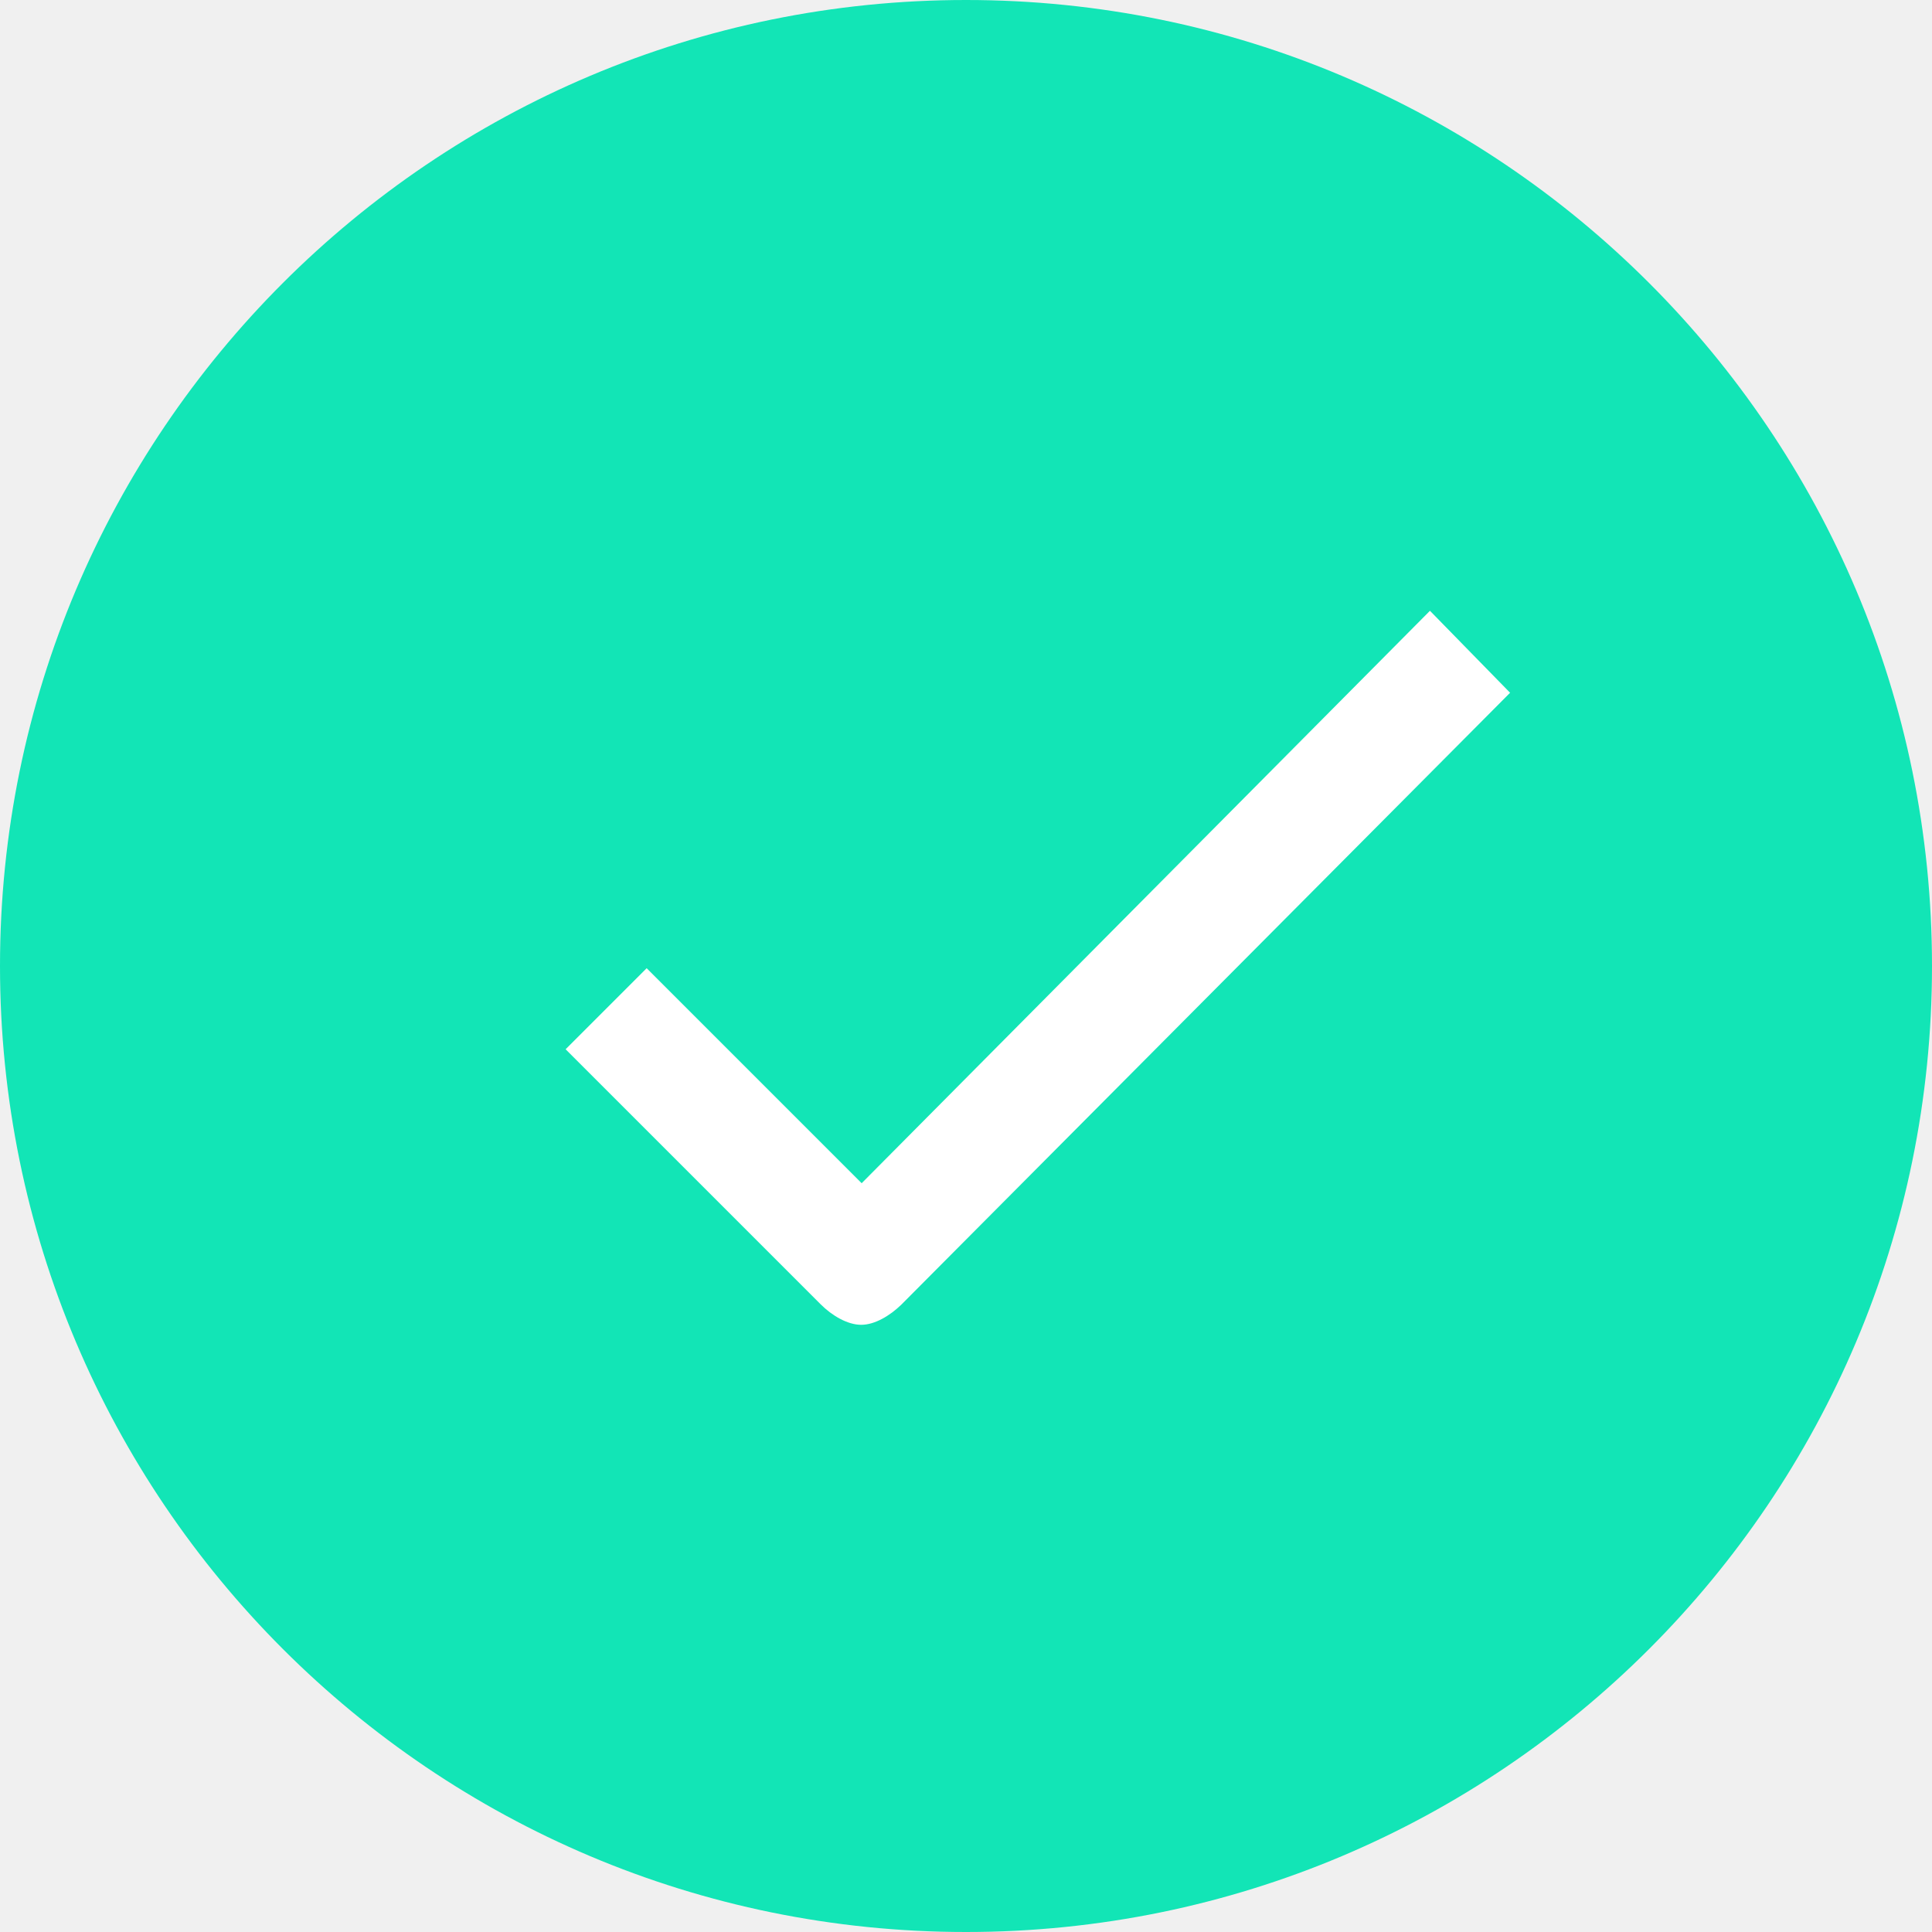
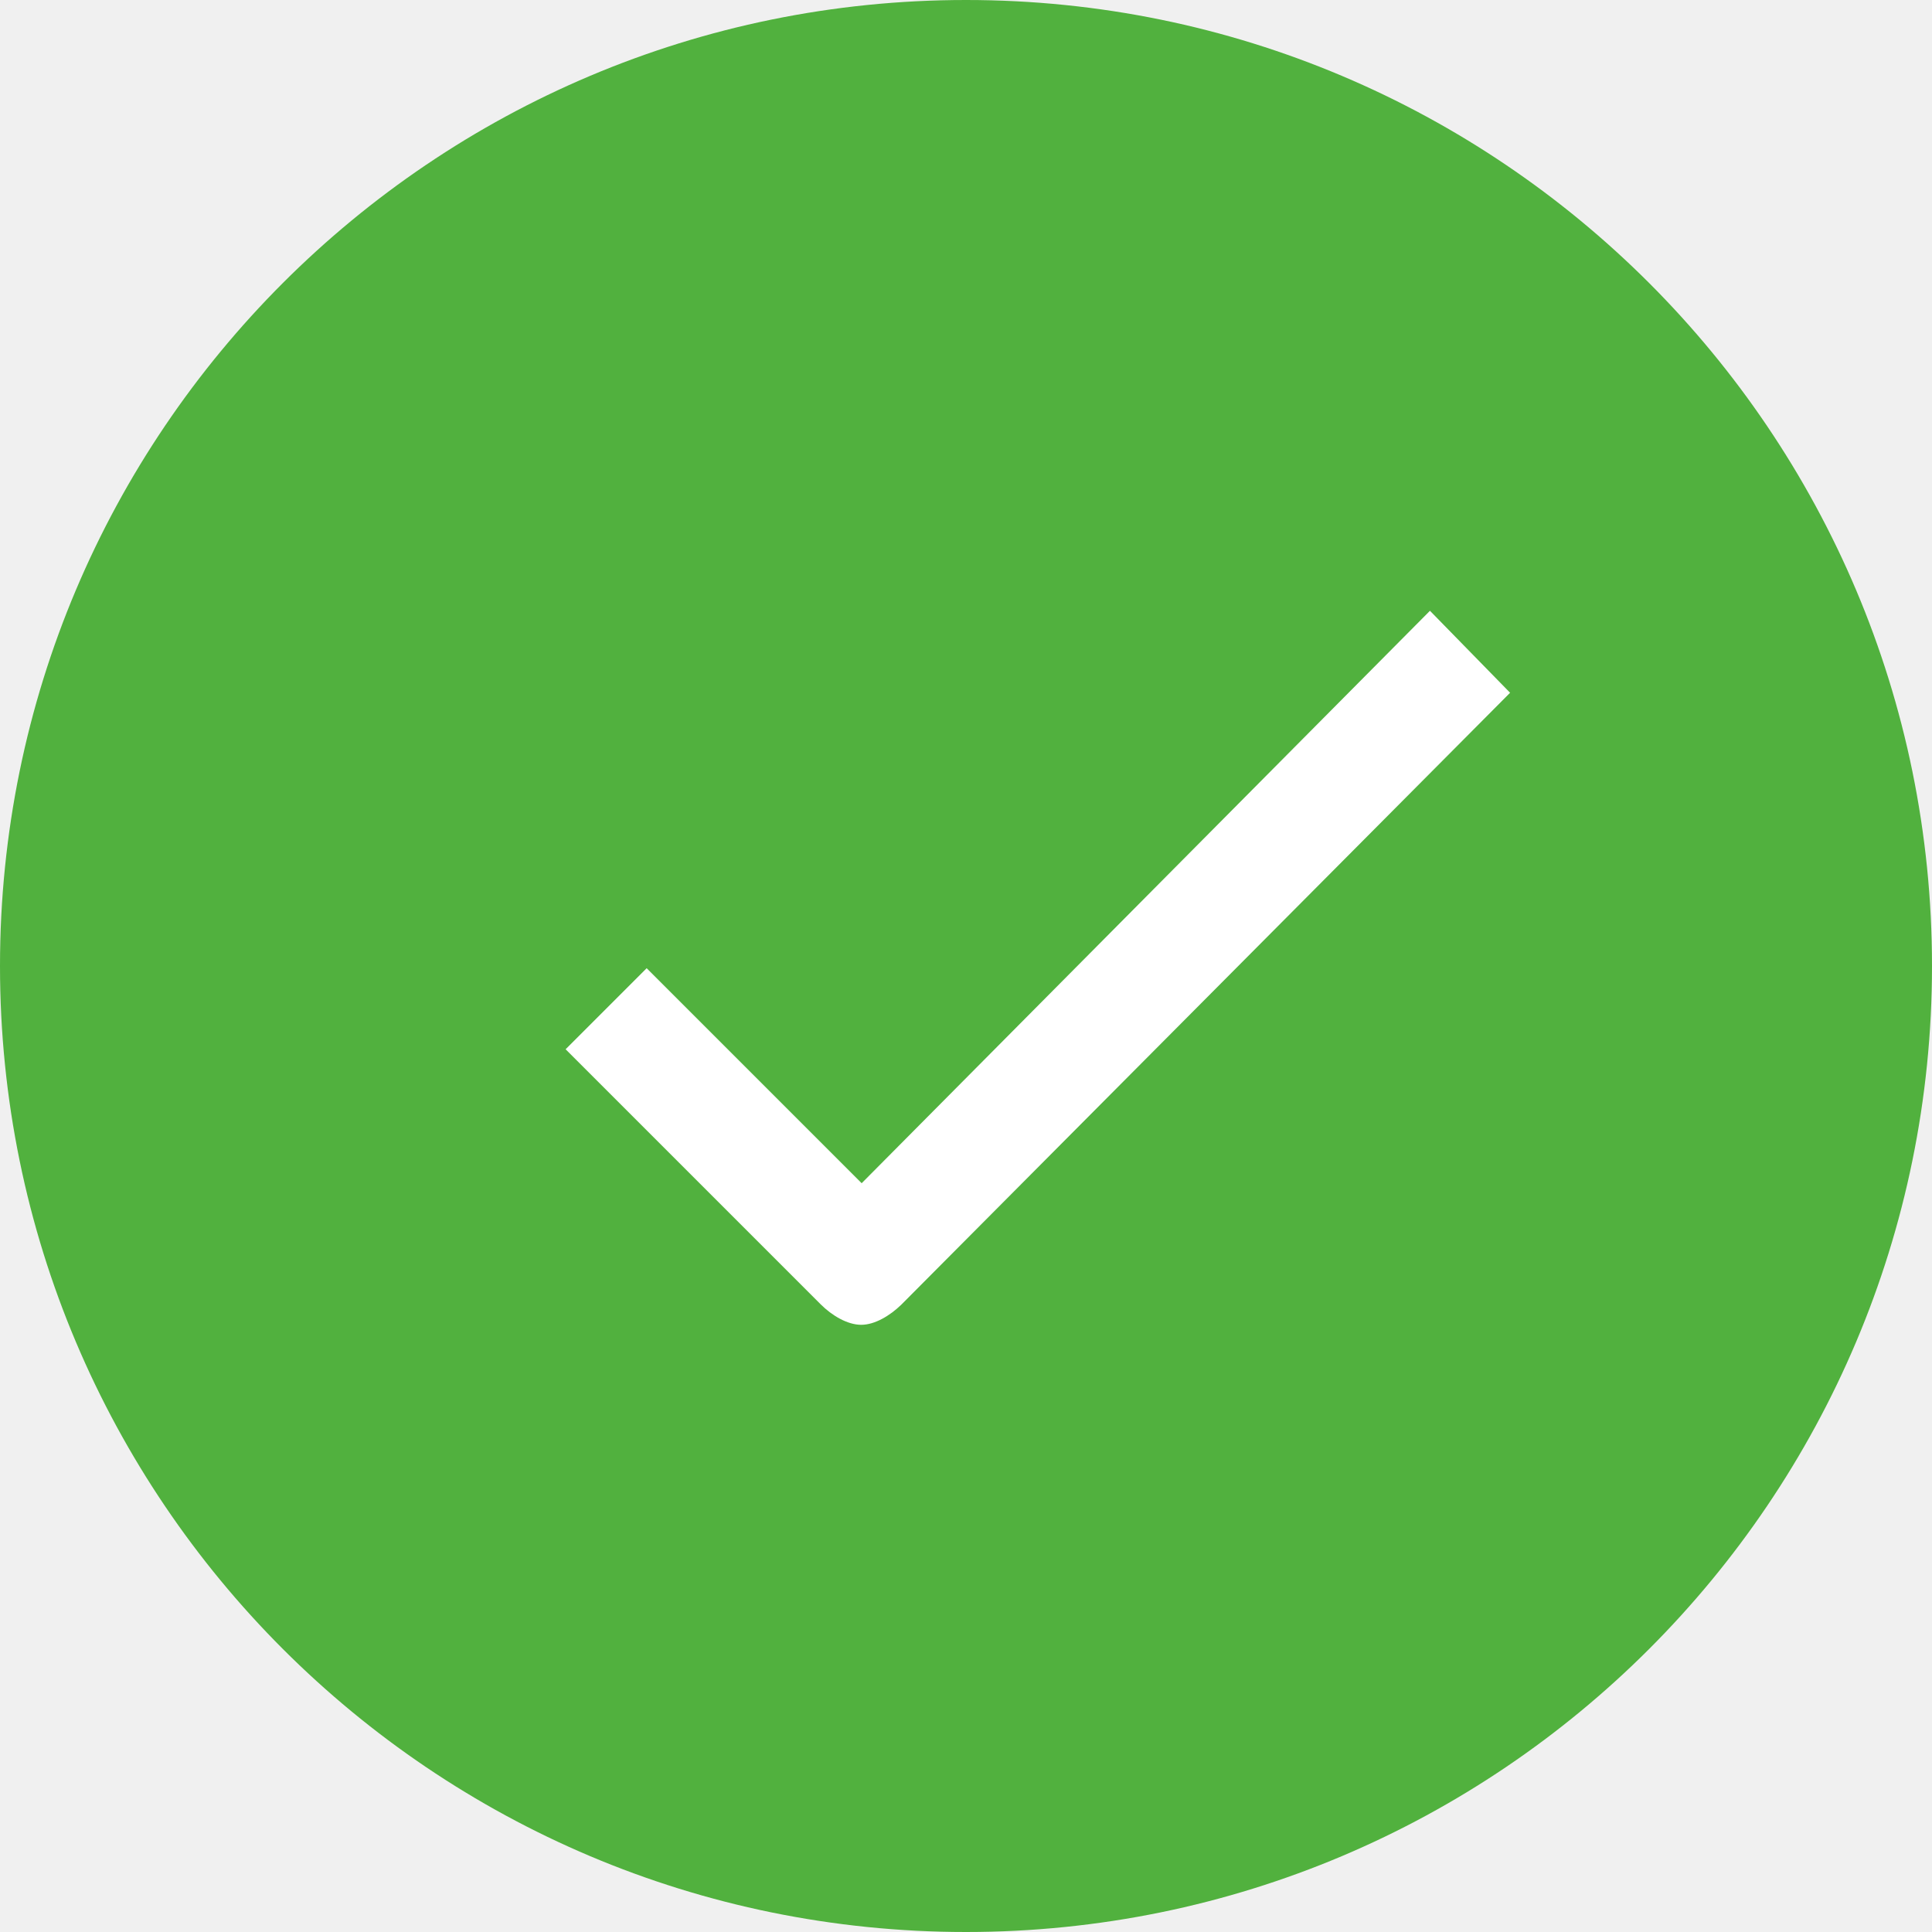
<svg xmlns="http://www.w3.org/2000/svg" width="21px" height="21px" viewBox="0 0 21 21" version="1.1">
-   <defs />
  <g id="Page-1" stroke="none" stroke-width="1" fill="none" fill-rule="evenodd">
    <g id="Overpaid-(Email-receipt-sent)" transform="translate(-384, -628)">
      <g id="Group-2" transform="translate(384, 628)">
        <g id="check">
-           <path d="M10.5,21 C16.299,21 21,16.299 21,10.5 C21,4.701 16.299,0 10.5,0 C4.701,0 0,4.701 0,10.5 C0,16.299 4.701,21 10.5,21 Z" id="Oval-1" fill="#12E5B6" />
+           <path d="M10.5,21 C16.299,21 21,16.299 21,10.5 C21,4.701 16.299,0 10.5,0 C4.701,0 0,4.701 0,10.5 C0,16.299 4.701,21 10.5,21 Z" id="Oval-1" fill="#51b13e" />
          <path d="M15.543,6.639 L9.366,12.861 L7.029,10.524 L6.148,11.405 L8.92,14.177 C9.044,14.301 9.212,14.4 9.361,14.4 C9.509,14.4 9.673,14.301 9.796,14.182 L16.414,7.53 L15.543,6.639 L15.543,6.639 Z" id="Shape" fill="#FFFFFF" />
        </g>
      </g>
    </g>
  </g>
</svg>
